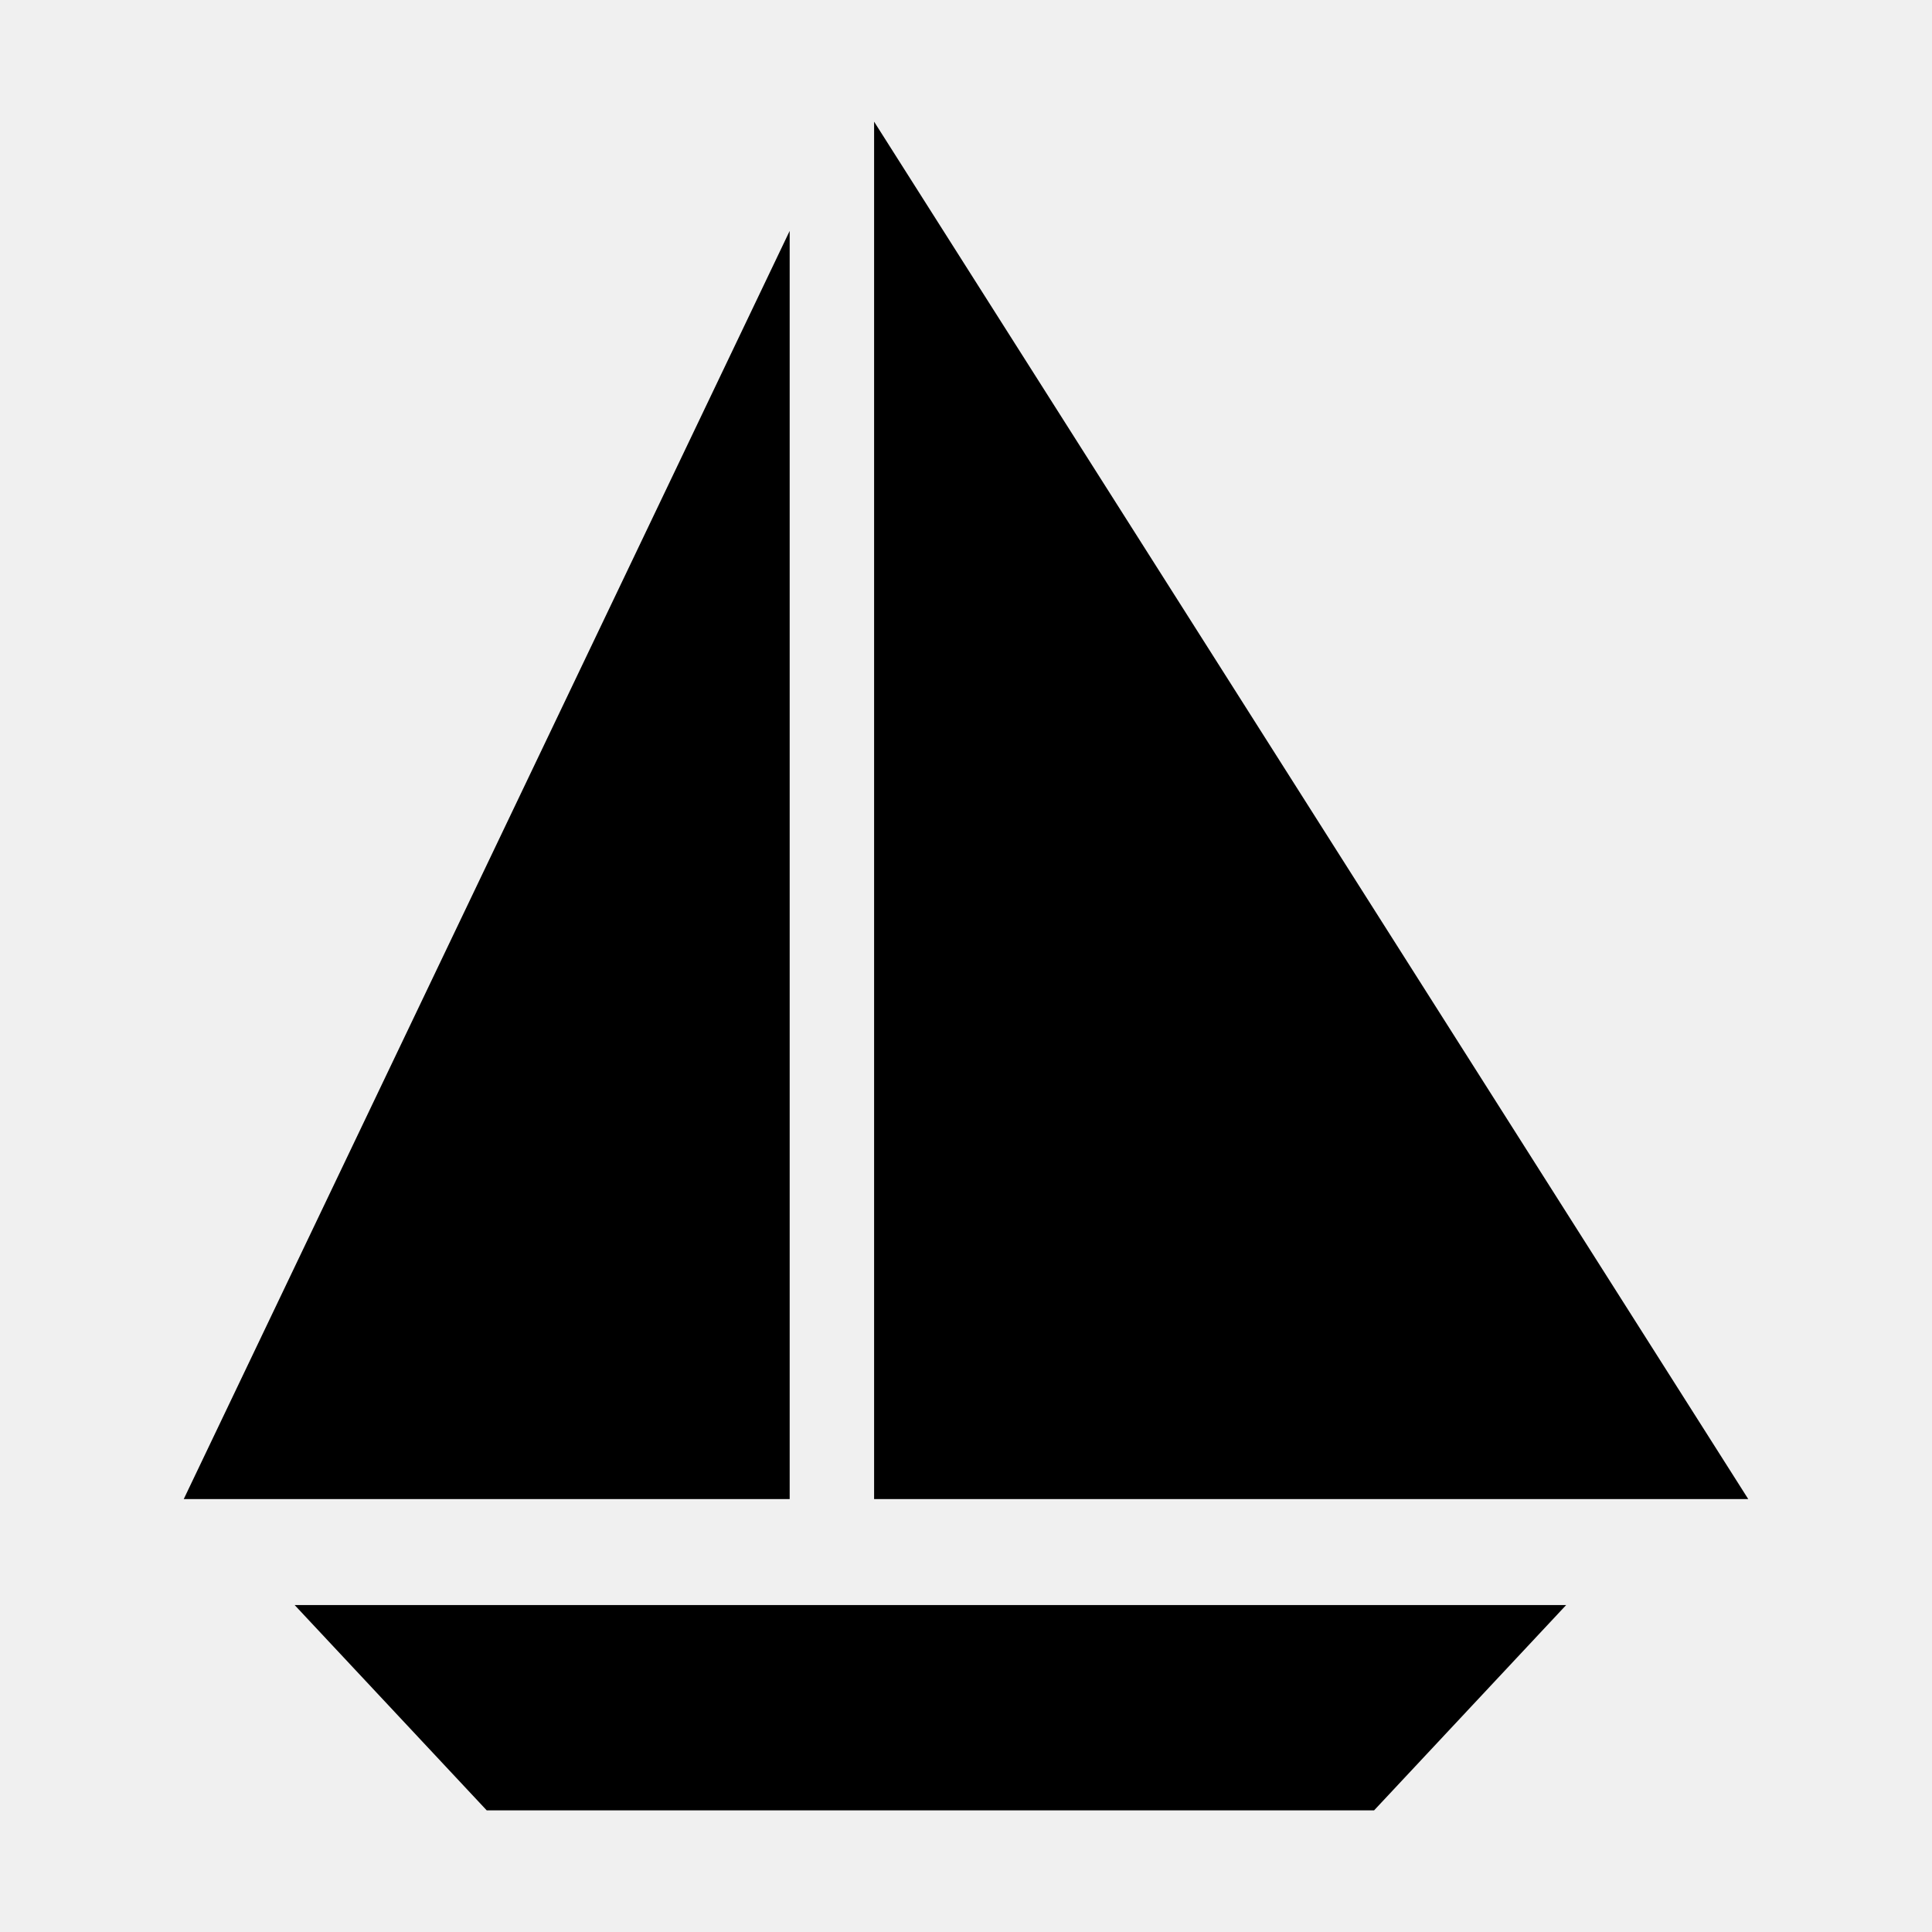
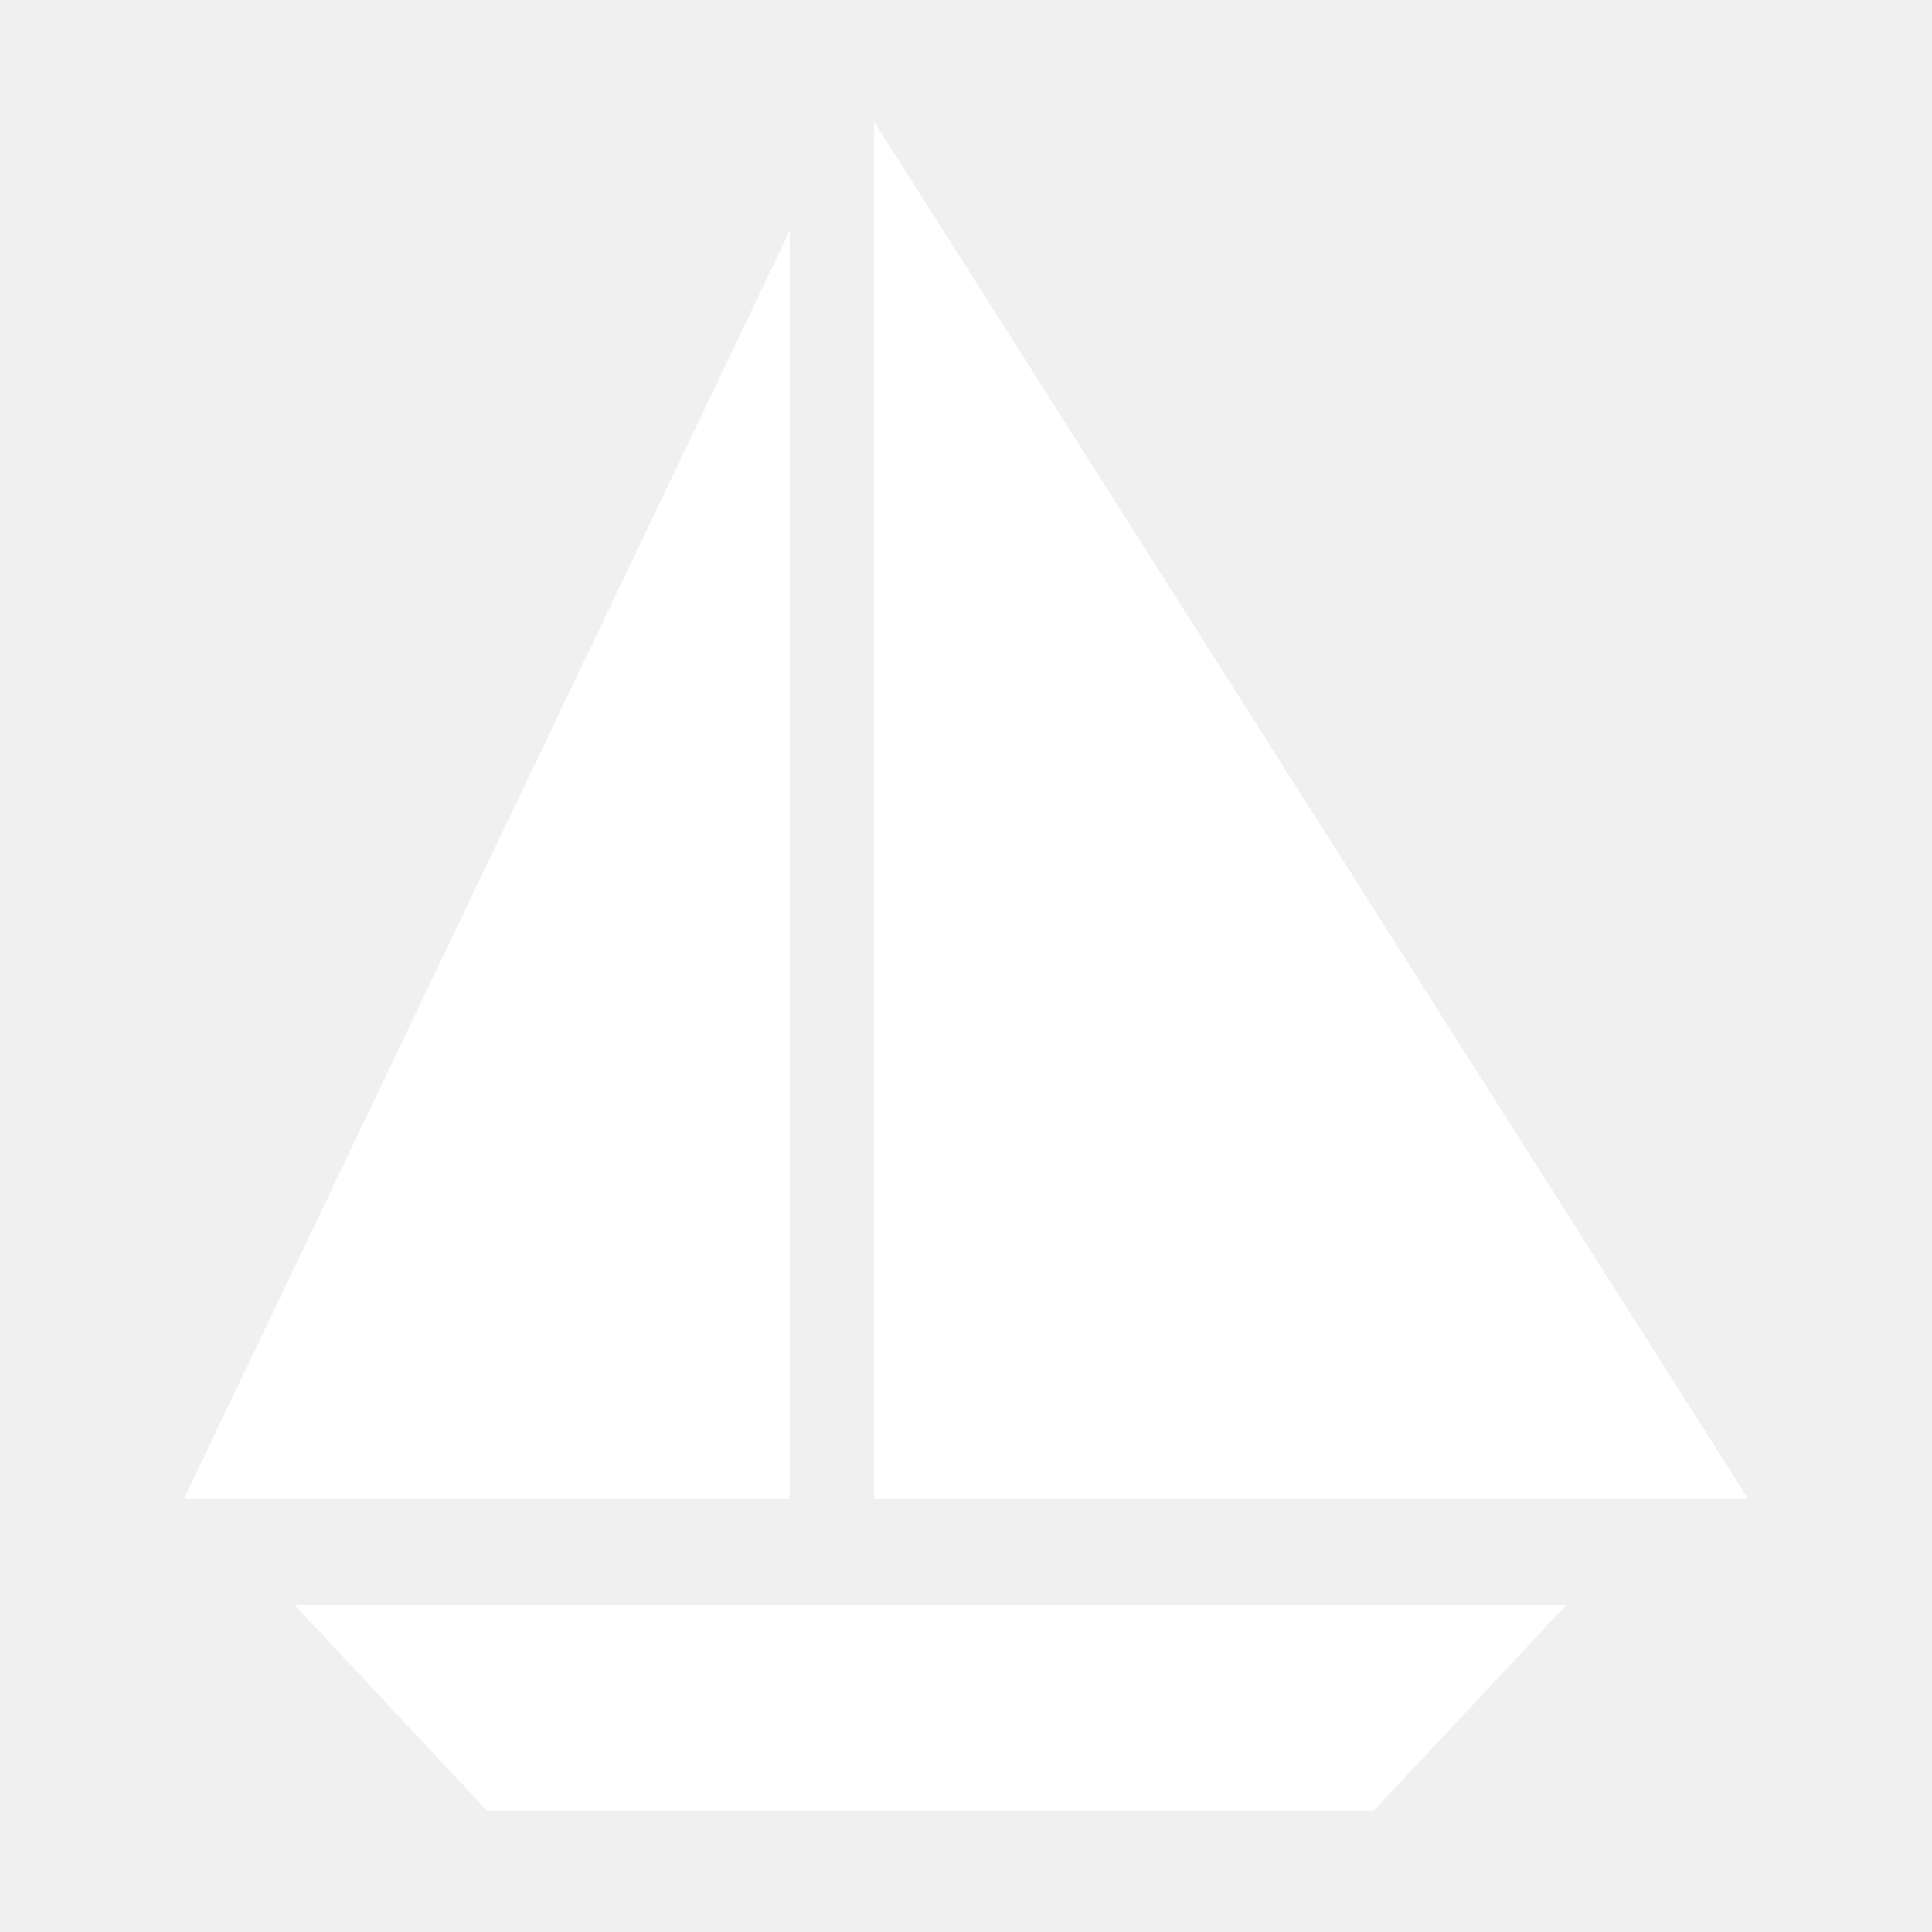
<svg xmlns="http://www.w3.org/2000/svg" viewBox="0 0 60 60" height="100%">
-   <polygon points="27.146,3.778 27.146,46.556 54.294,46.556" fill="currentColor" />
-   <polygon points="24.524,7.171 5.706,46.556 24.524,46.556" fill="currentColor" />
-   <polygon points="9.151,49.847 15.115,56.222 28.894,56.222 42.674,56.222 48.638,49.847 28.894,49.847" fill="currentColor" />
+   <polygon points="27.146,3.778 27.146,46.556 54.294,46.556" fill="white" />
+   <polygon points="24.524,7.171 5.706,46.556 24.524,46.556" fill="white" />
+   <polygon points="9.151,49.847 15.115,56.222 28.894,56.222 42.674,56.222 48.638,49.847 28.894,49.847" fill="white" />
</svg>
